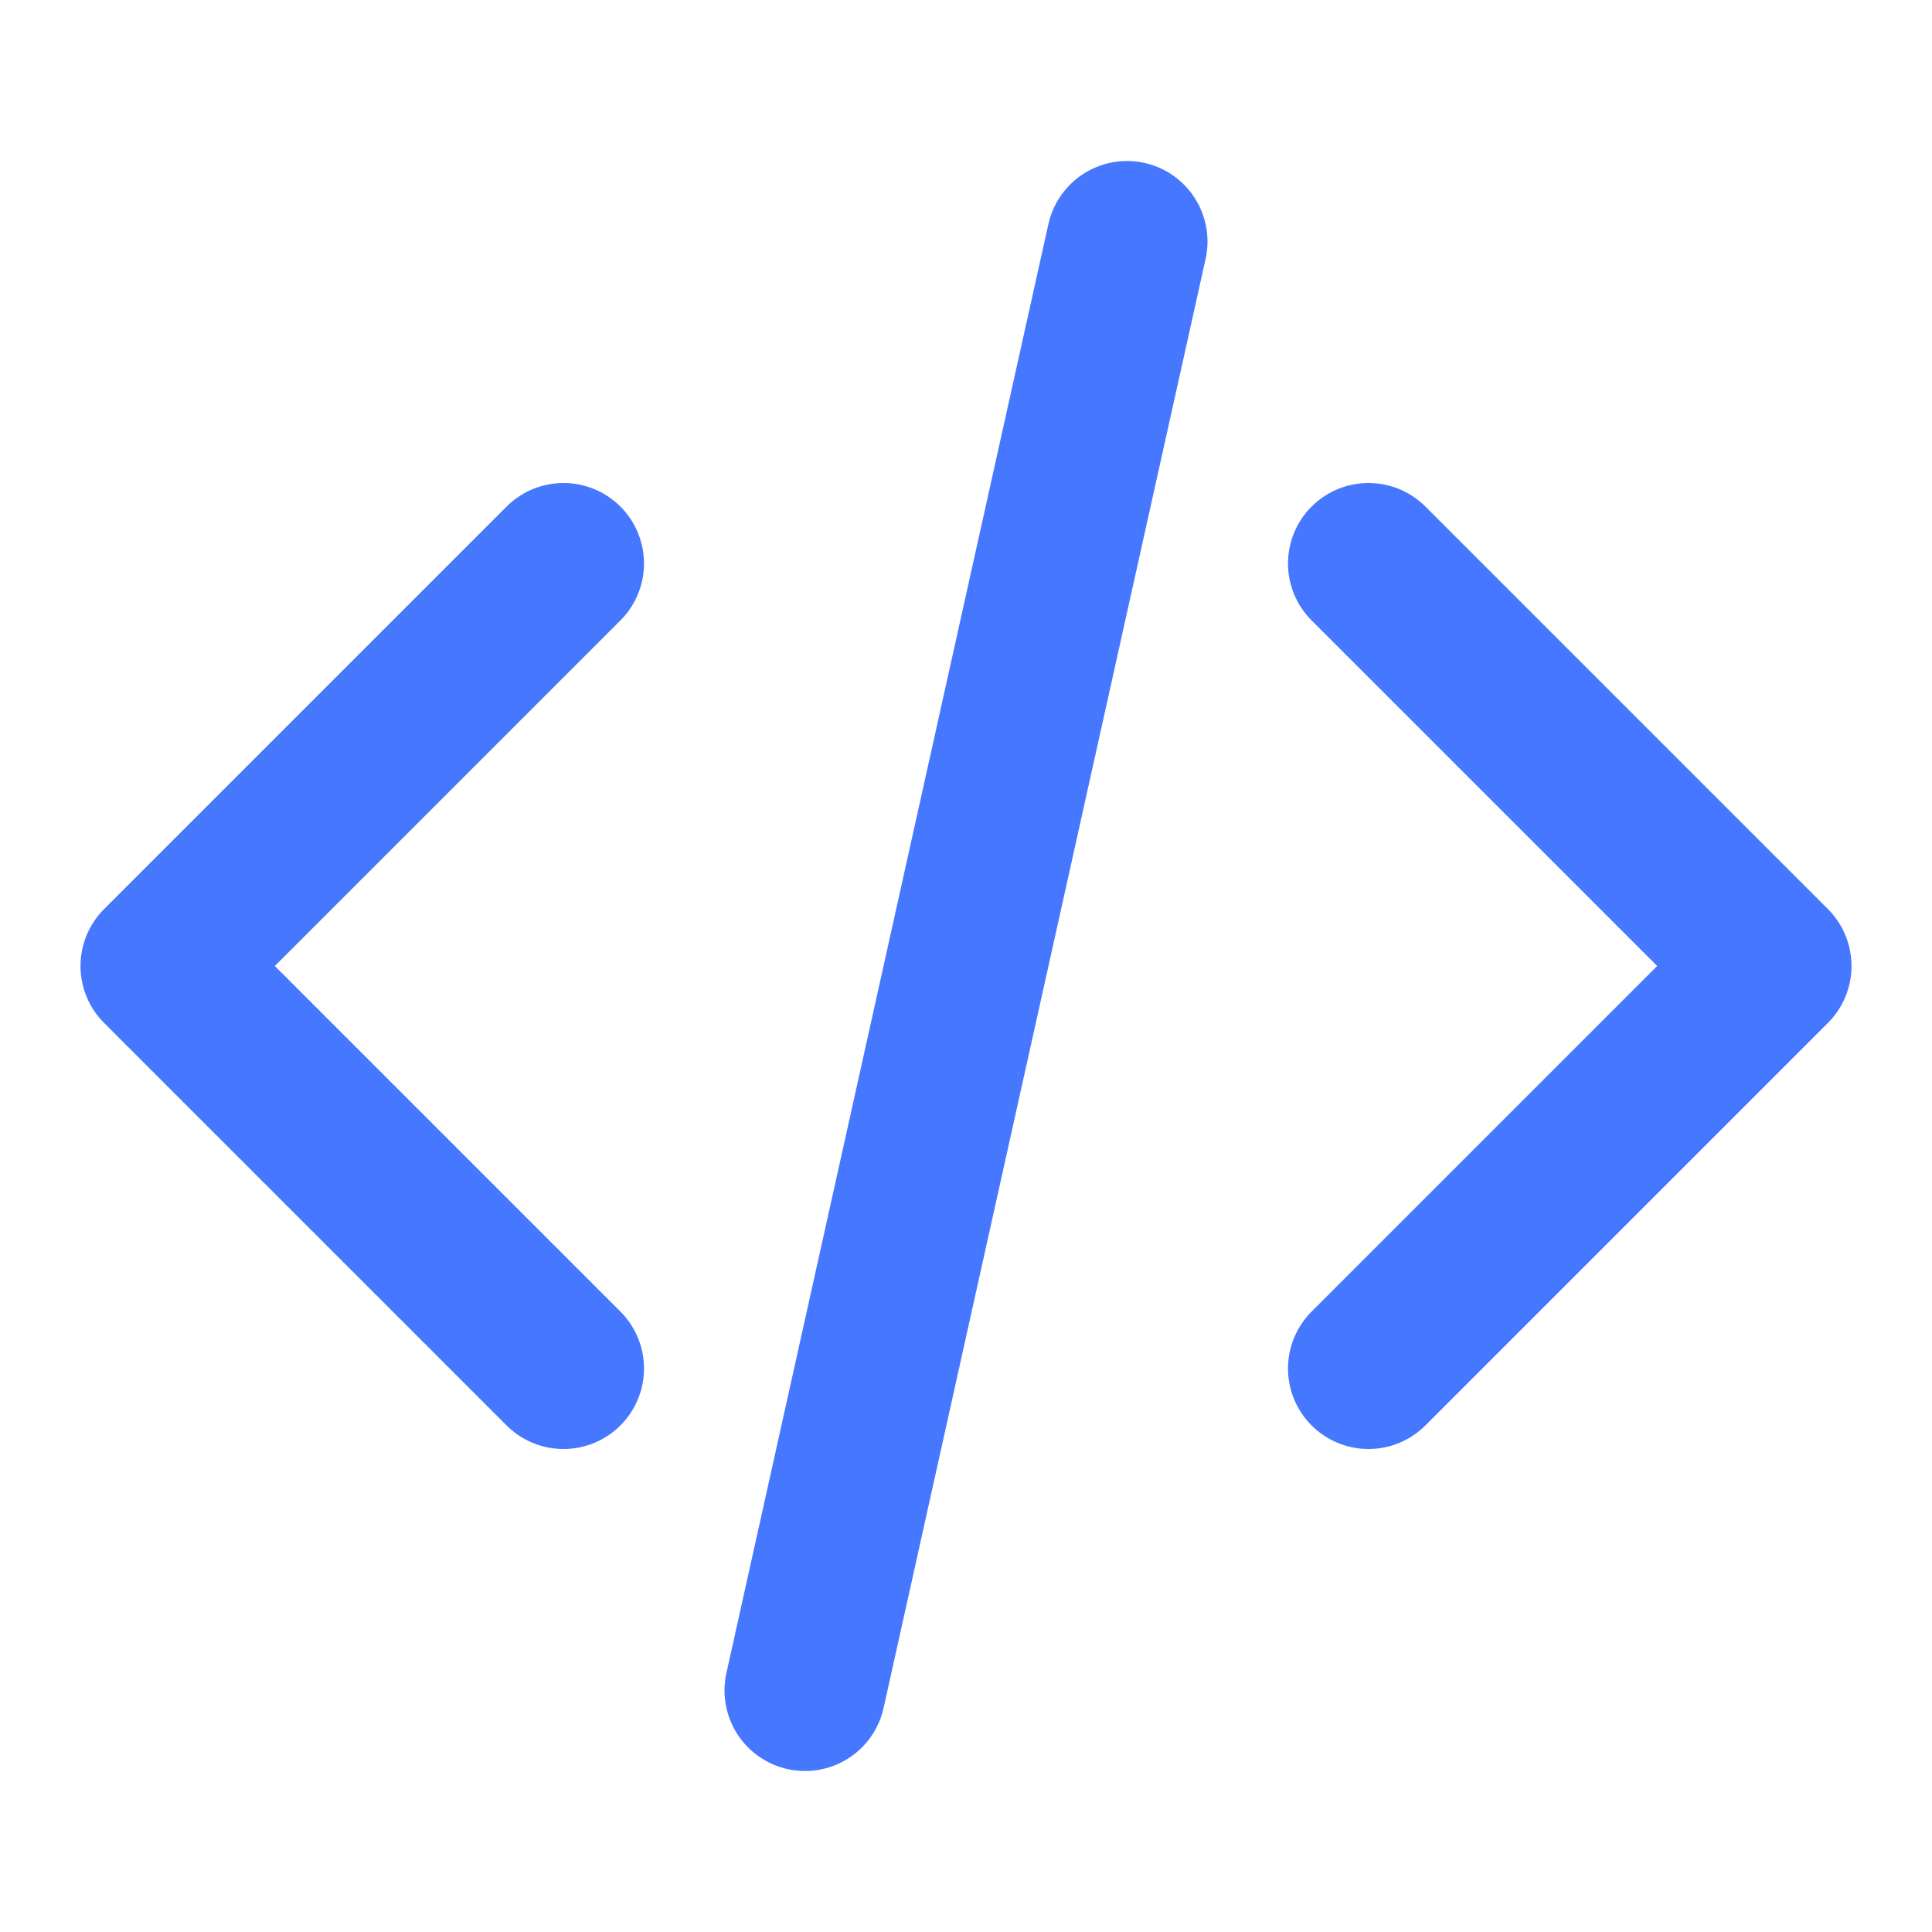
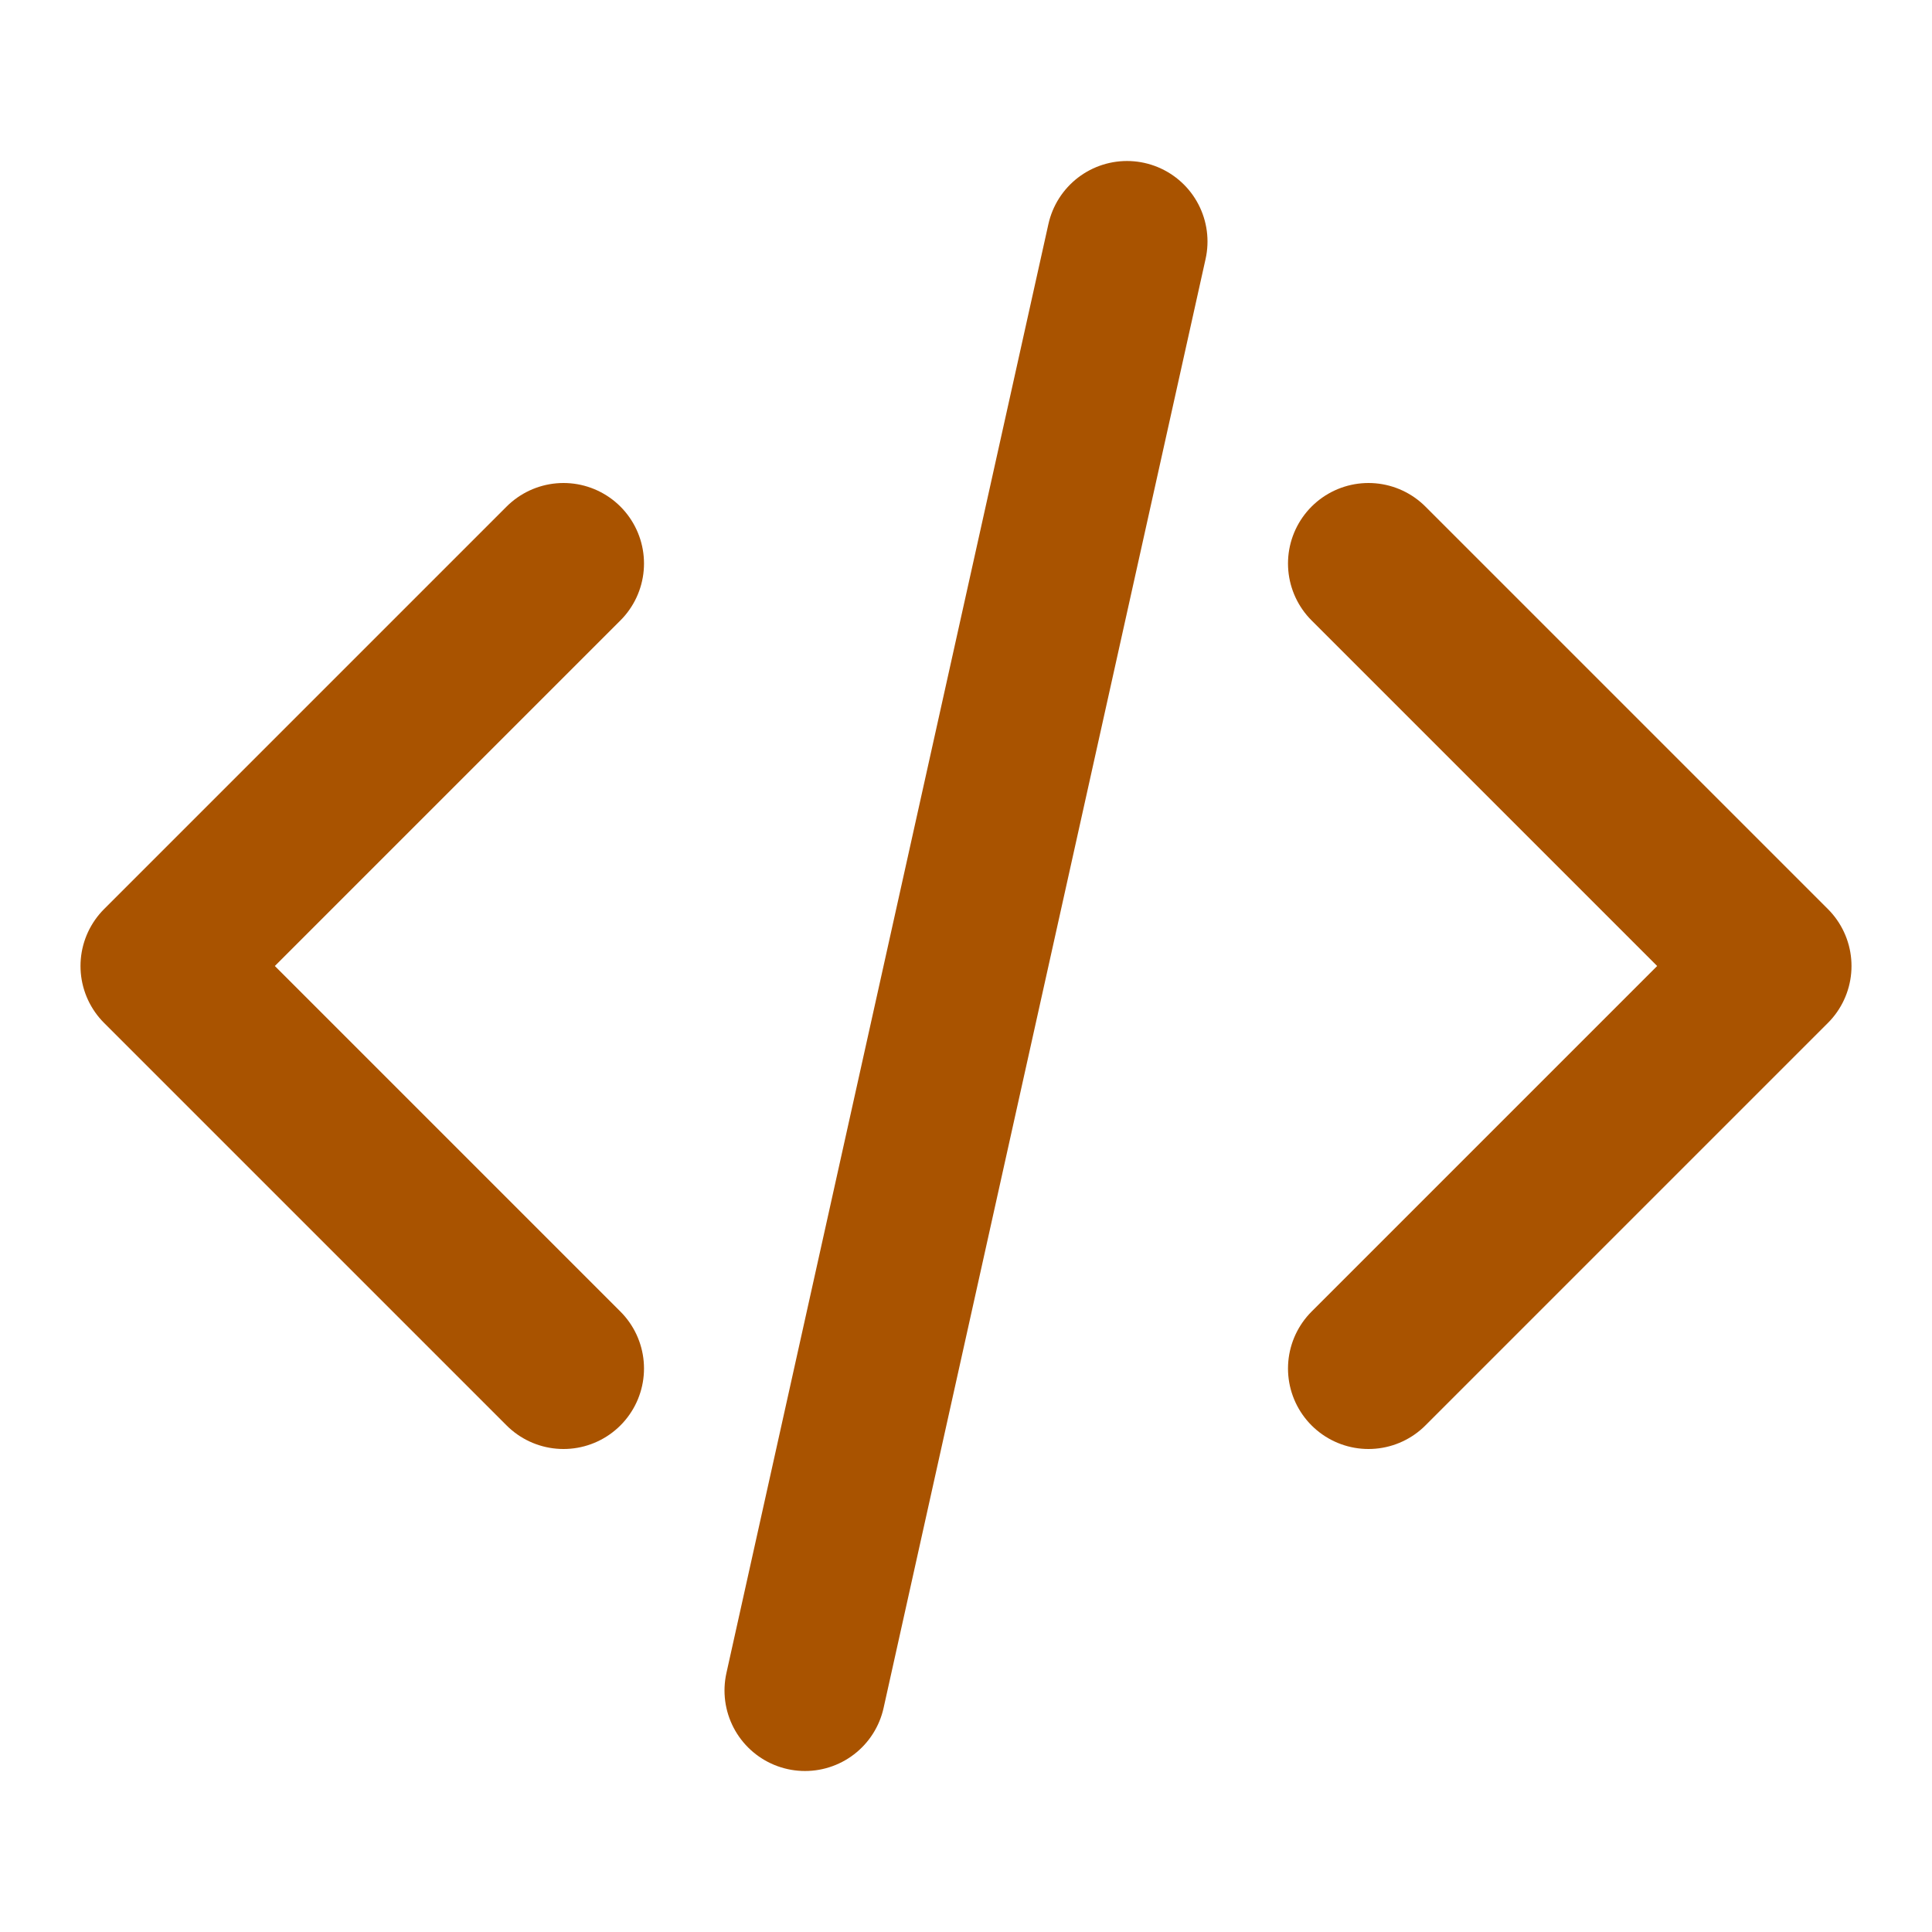
<svg xmlns="http://www.w3.org/2000/svg" width="34px" height="34px" viewBox="0 0 24 24" fill="none">
-   <path d="M17 17L22 12L17 7M7 7L2 12L7 17M14 3L10 21" stroke="#4677FF" stroke-width="2" stroke-linecap="round" stroke-linejoin="round" />
+   <path d="M17 17L22 12L17 7M7 7L2 12L7 17M14 3L10 21" stroke="#a95300" stroke-width="2" stroke-linecap="round" stroke-linejoin="round" />
</svg>
